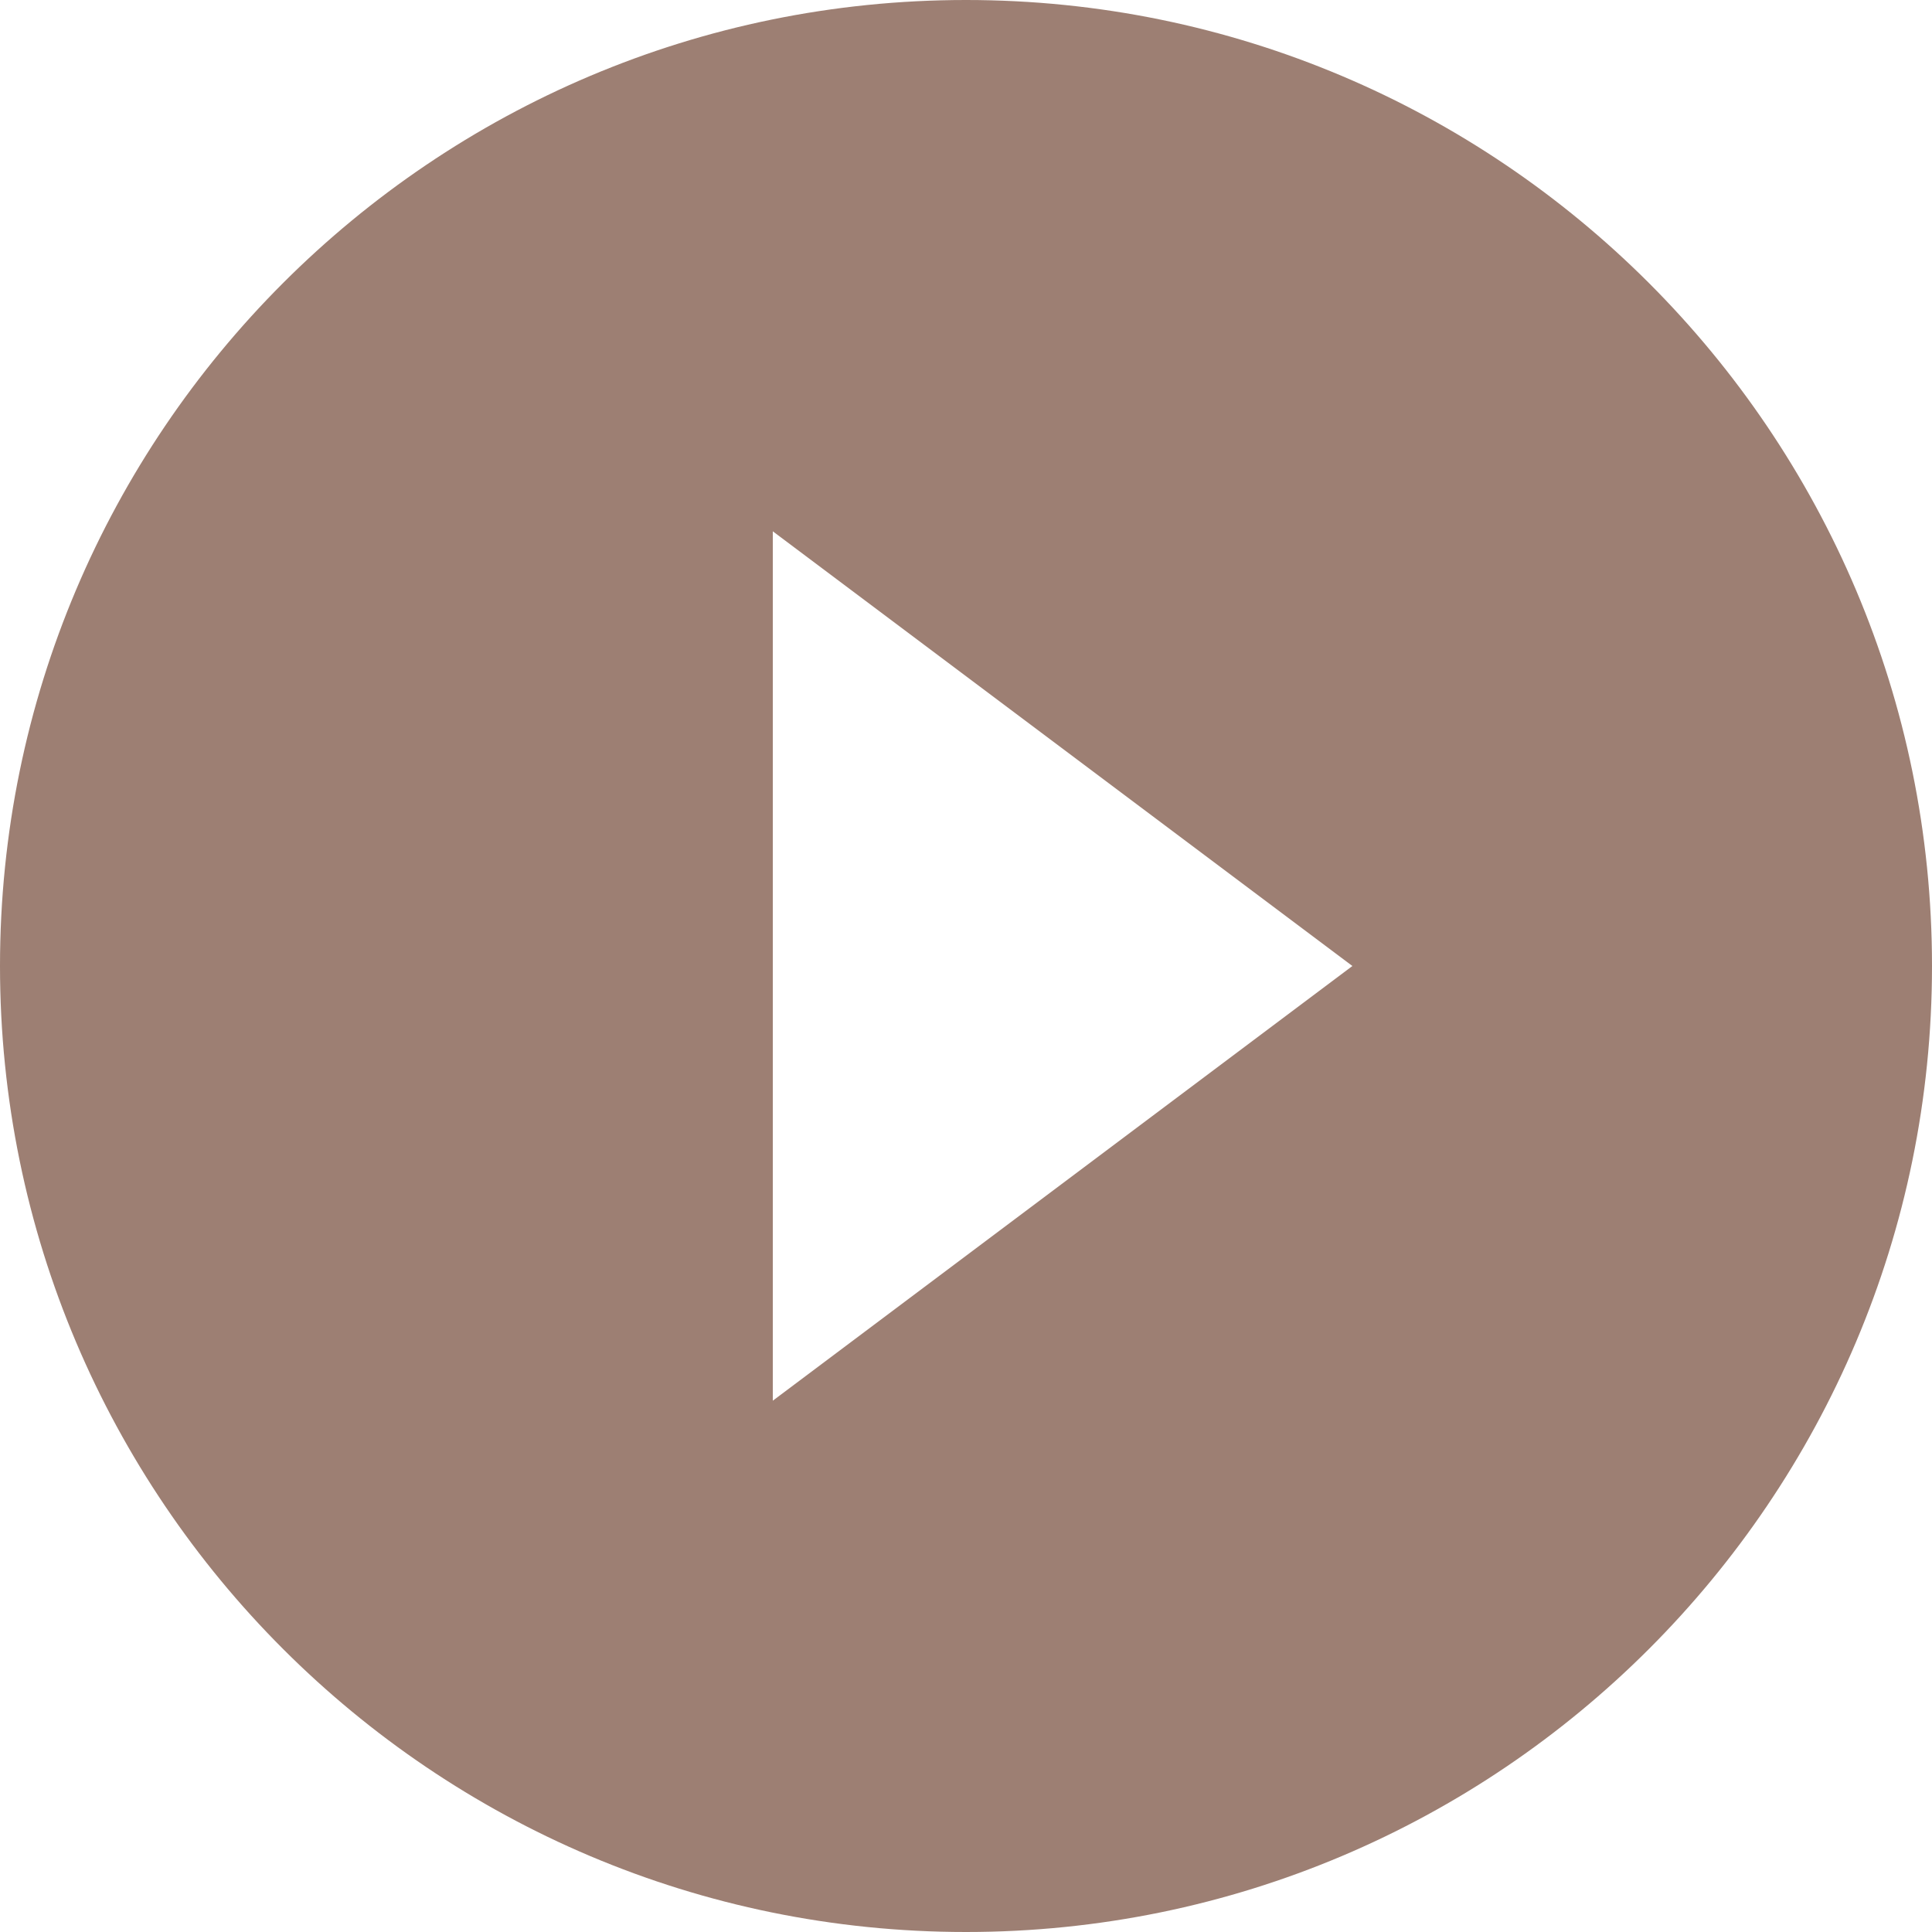
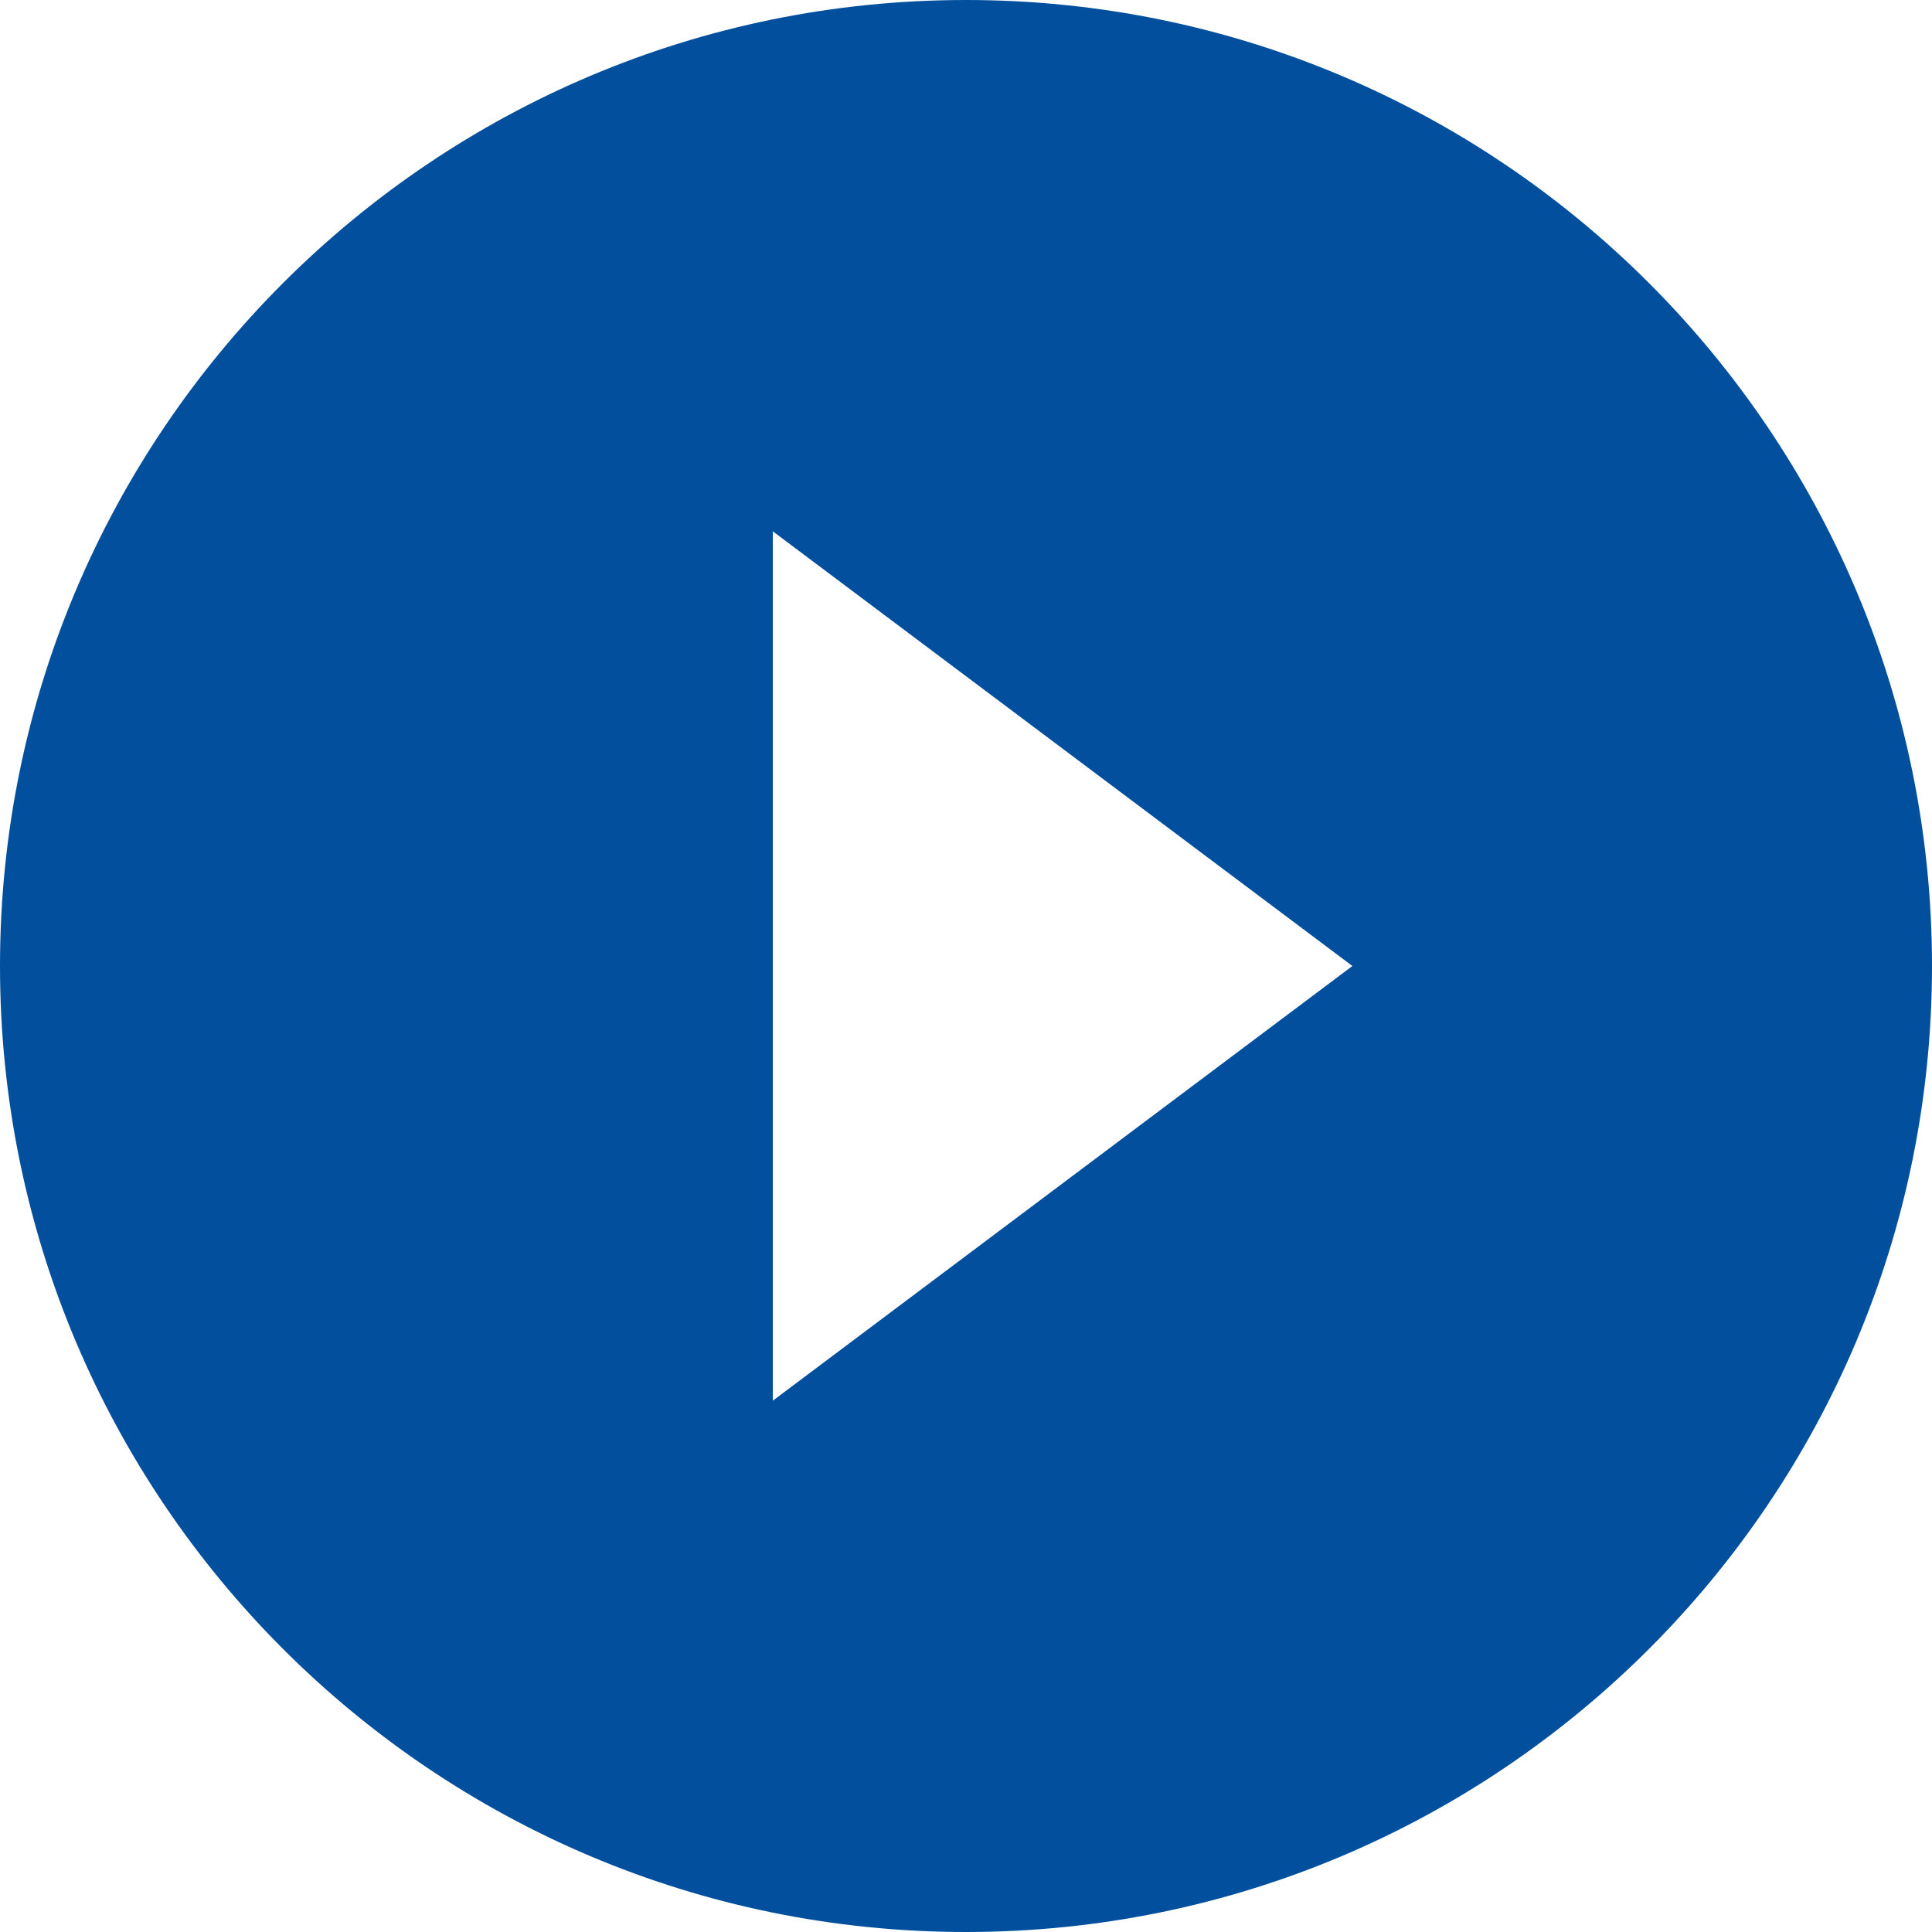
<svg xmlns="http://www.w3.org/2000/svg" width="14px" height="14px" viewBox="0 0 14 14" version="1.1">
  <g id="TOC-Page" stroke="none" stroke-width="1" fill="none" fill-rule="evenodd">
-     <g id="TOC" transform="translate(-73, -310)" fill="#9d7f73">
-       <path d="M80,310 C76.136,310 73,313.136 73,317 C73,320.864 76.136,324 80,324 C83.864,324 87,320.864 87,317 C87,313.136 83.864,310 80,310 L80,310 Z M78.6,320.15 L78.6,313.85 L82.8,317 L78.6,320.15 L78.6,320.15 Z" id="Play" fill="#9d7f73" />
+     <g id="TOC" transform="translate(-73, -310)" fill="#024F9D">
+       <path d="M80,310 C76.136,310 73,313.136 73,317 C73,320.864 76.136,324 80,324 C83.864,324 87,320.864 87,317 C87,313.136 83.864,310 80,310 L80,310 Z M78.6,320.15 L78.6,313.85 L82.8,317 L78.6,320.15 L78.6,320.15 Z" id="Play" />
    </g>
  </g>
</svg>
